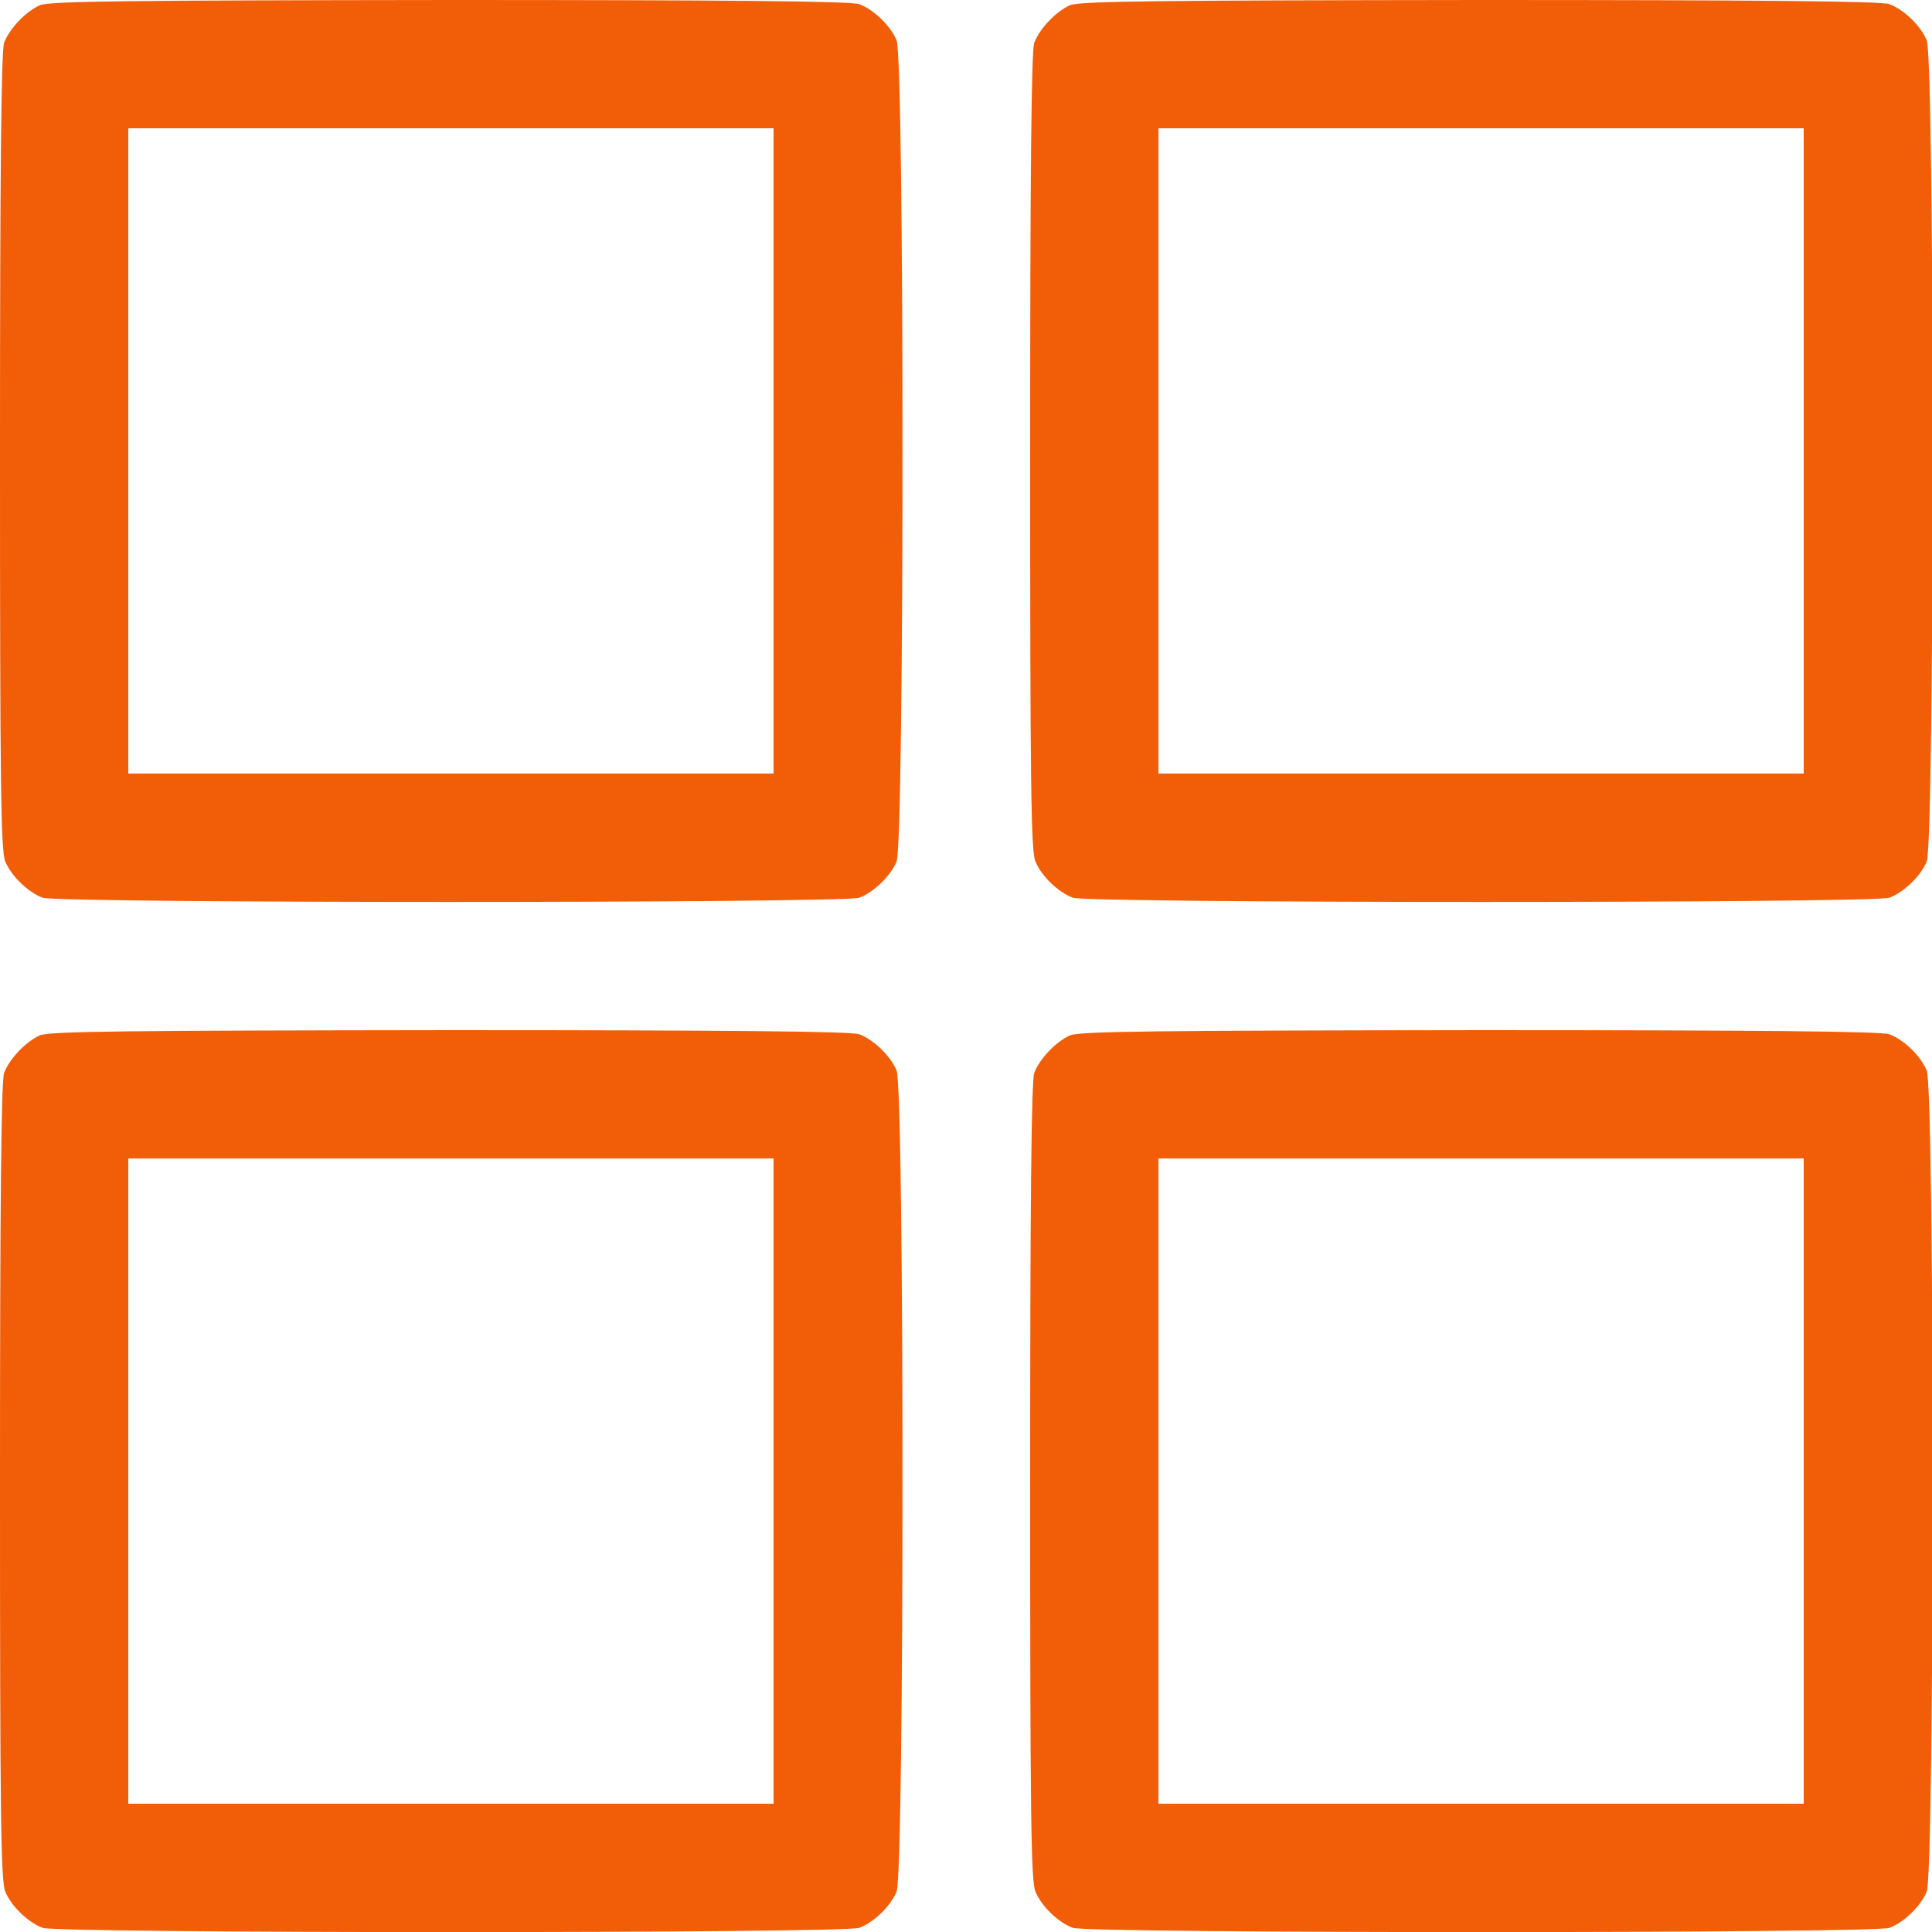
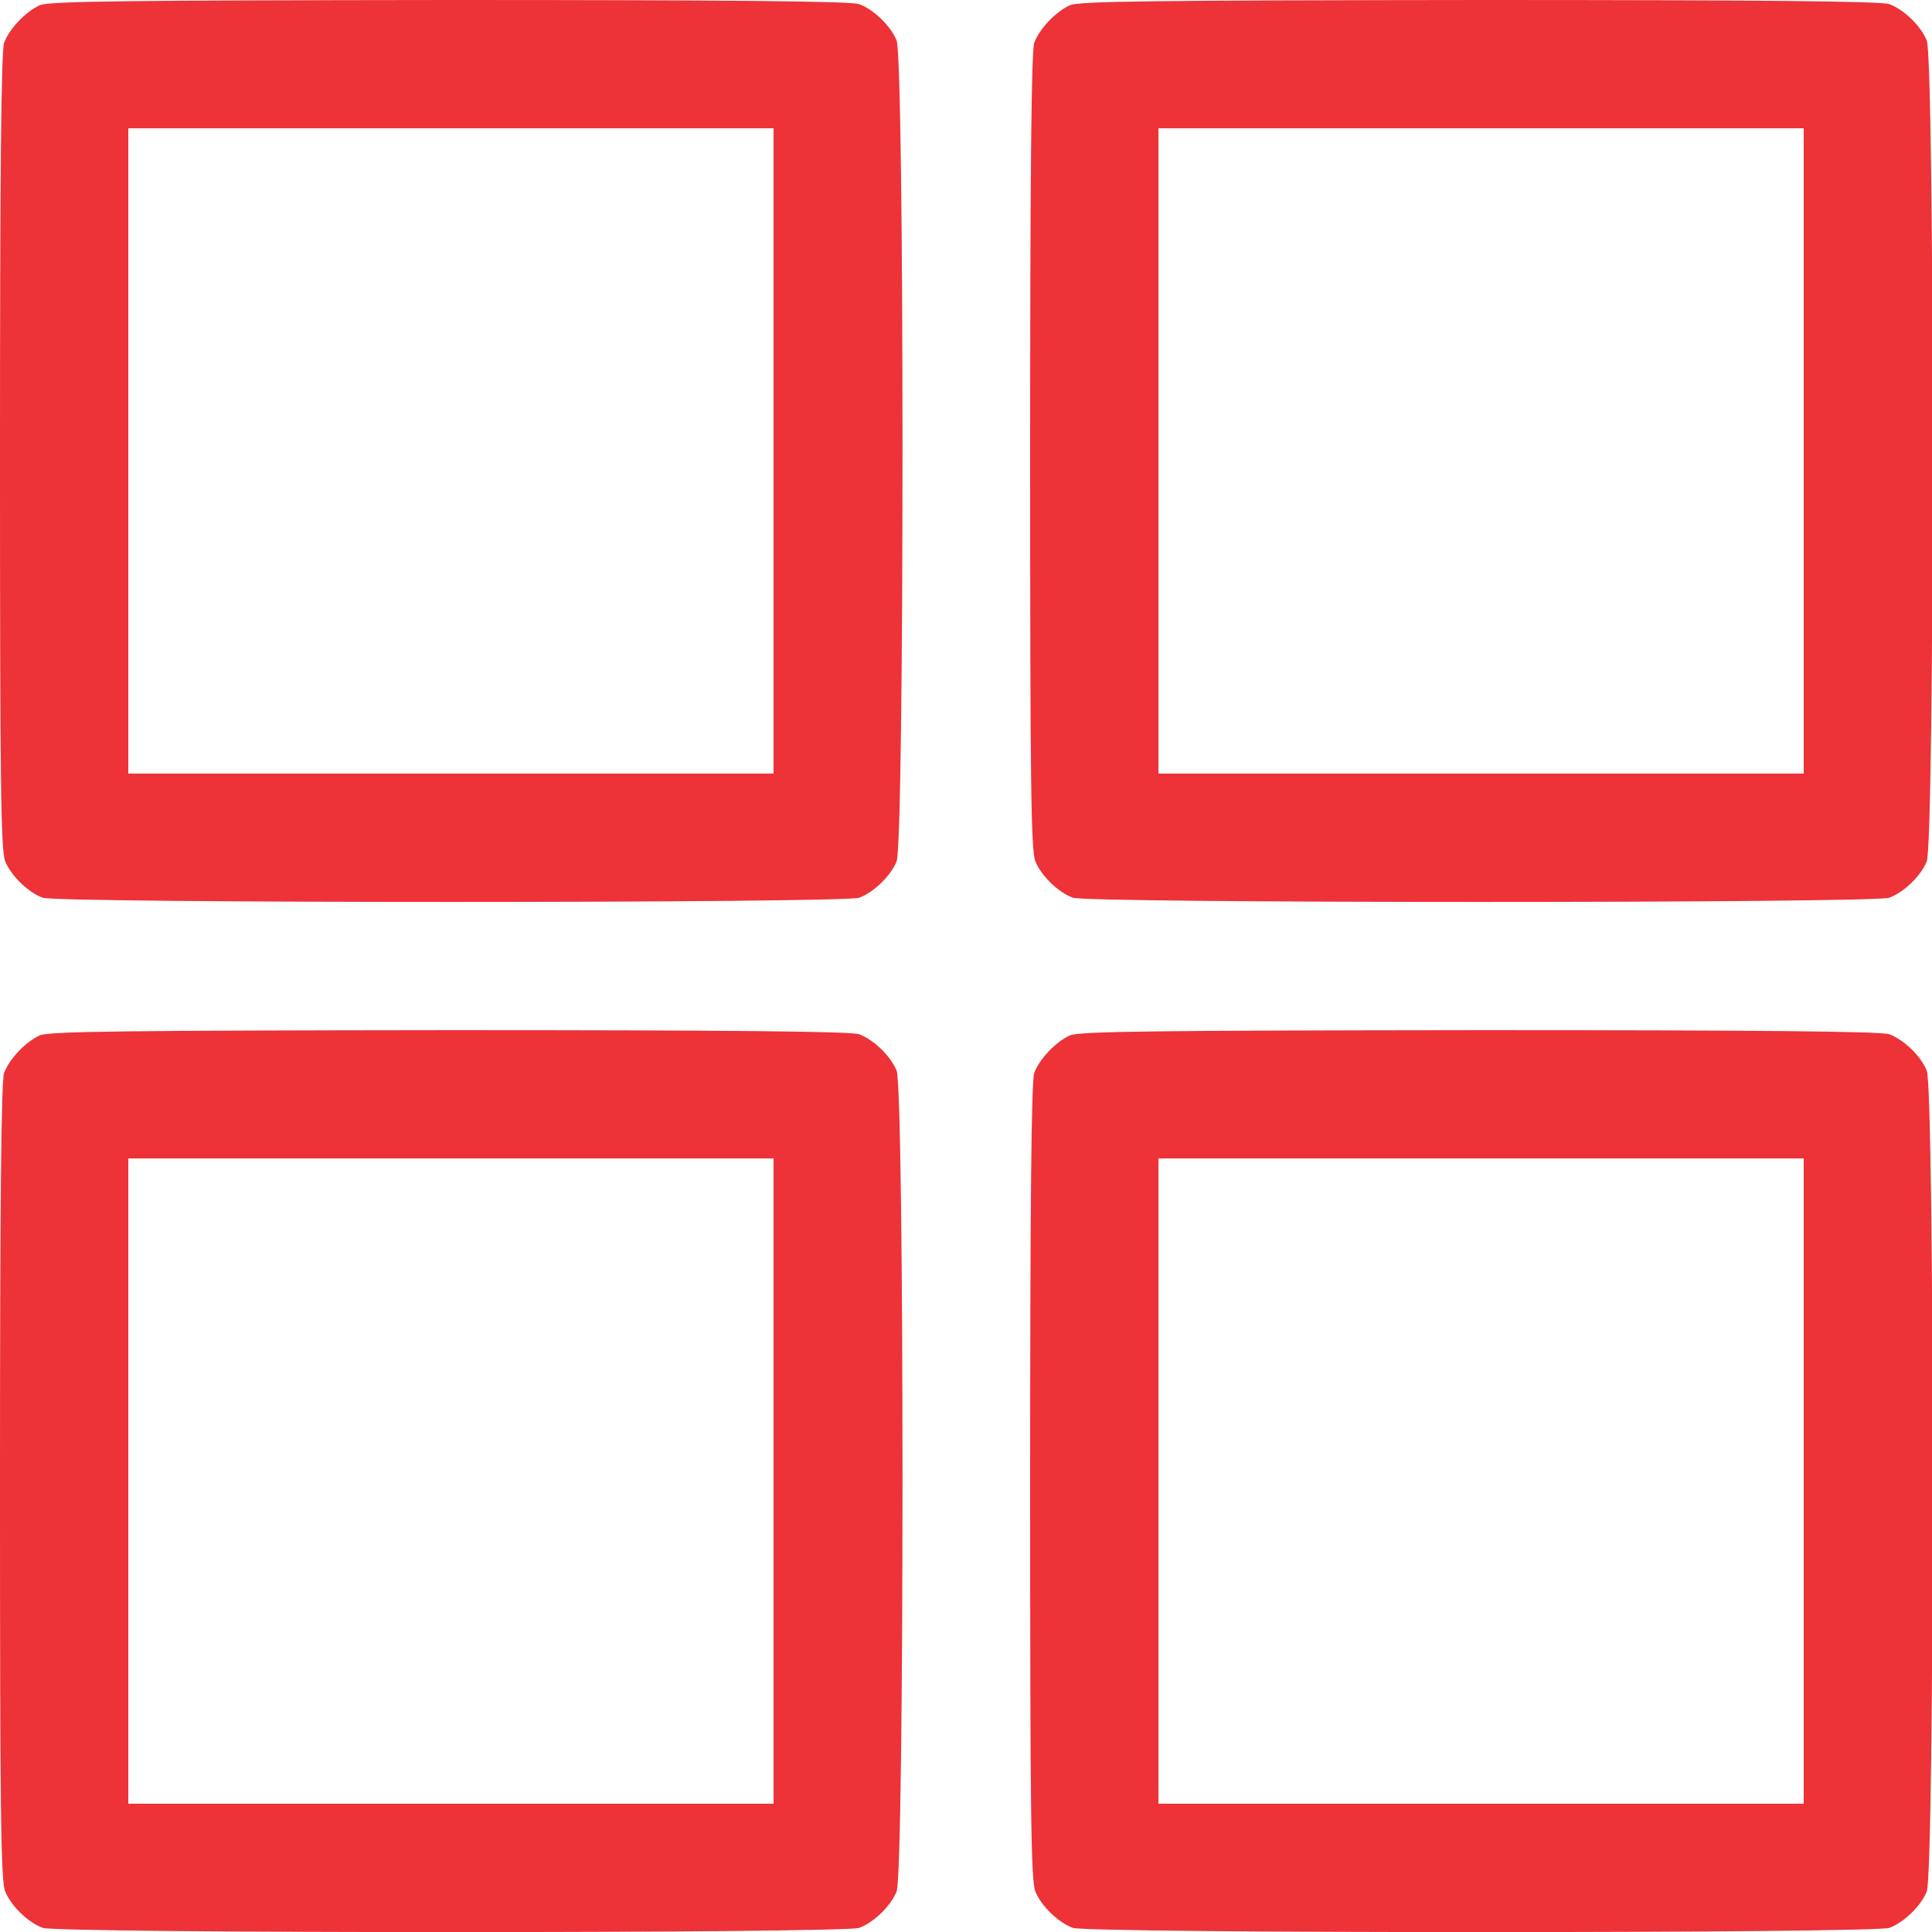
<svg xmlns="http://www.w3.org/2000/svg" version="1.0" width="512pt" height="512pt" viewBox="0 0 512 512" preserveAspectRatio="xMidYMid meet">
-   <g transform="translate(0,512) scale(0.1,-0.1)" fill="#F25D07" stroke="none">
+   <g transform="translate(0,512) scale(0.1,-0.1)" fill="#ed3238" stroke="none">
    <path d="M105 5106 c-37 -17 -80 -62 -94 -99 -8 -19 -11 -362 -11 -1083 0 -873 2 -1060 14 -1087 16 -39 61 -82 99 -96 40 -15 2124 -15 2164 0 38 14 83 57 99 96 21 48 21 2128 0 2176 -16 39 -61 82 -99 96 -19 8 -362 11 -1085 11 -861 -1 -1063 -3 -1087 -14z m1945 -1181 l0 -855 -855 0 -855 0 0 855 0 855 855 0 855 0 0 -855z" />
    <path d="M2835 5106 c-37 -17 -80 -62 -94 -99 -8 -19 -11 -362 -11 -1083 0 -873 2 -1060 14 -1087 16 -39 61 -82 99 -96 40 -15 2124 -15 2164 0 38 14 83 57 99 96 21 48 21 2128 0 2176 -16 39 -61 82 -99 96 -19 8 -362 11 -1085 11 -861 -1 -1063 -3 -1087 -14z m1945 -1181 l0 -855 -855 0 -855 0 0 855 0 855 855 0 855 0 0 -855z" />
    <path d="M105 2376 c-37 -17 -80 -62 -94 -99 -8 -19 -11 -362 -11 -1083 0 -873 2 -1060 14 -1087 16 -39 61 -82 99 -96 40 -15 2124 -15 2164 0 38 14 83 57 99 96 21 48 21 2128 0 2176 -16 39 -61 82 -99 96 -19 8 -362 11 -1085 11 -861 -1 -1063 -3 -1087 -14z m1945 -1181 l0 -855 -855 0 -855 0 0 855 0 855 855 0 855 0 0 -855z" />
    <path d="M2835 2376 c-37 -17 -80 -62 -94 -99 -8 -19 -11 -362 -11 -1083 0 -873 2 -1060 14 -1087 16 -39 61 -82 99 -96 40 -15 2124 -15 2164 0 38 14 83 57 99 96 21 48 21 2128 0 2176 -16 39 -61 82 -99 96 -19 8 -362 11 -1085 11 -861 -1 -1063 -3 -1087 -14z m1945 -1181 l0 -855 -855 0 -855 0 0 855 0 855 855 0 855 0 0 -855z" />
  </g>
</svg>
